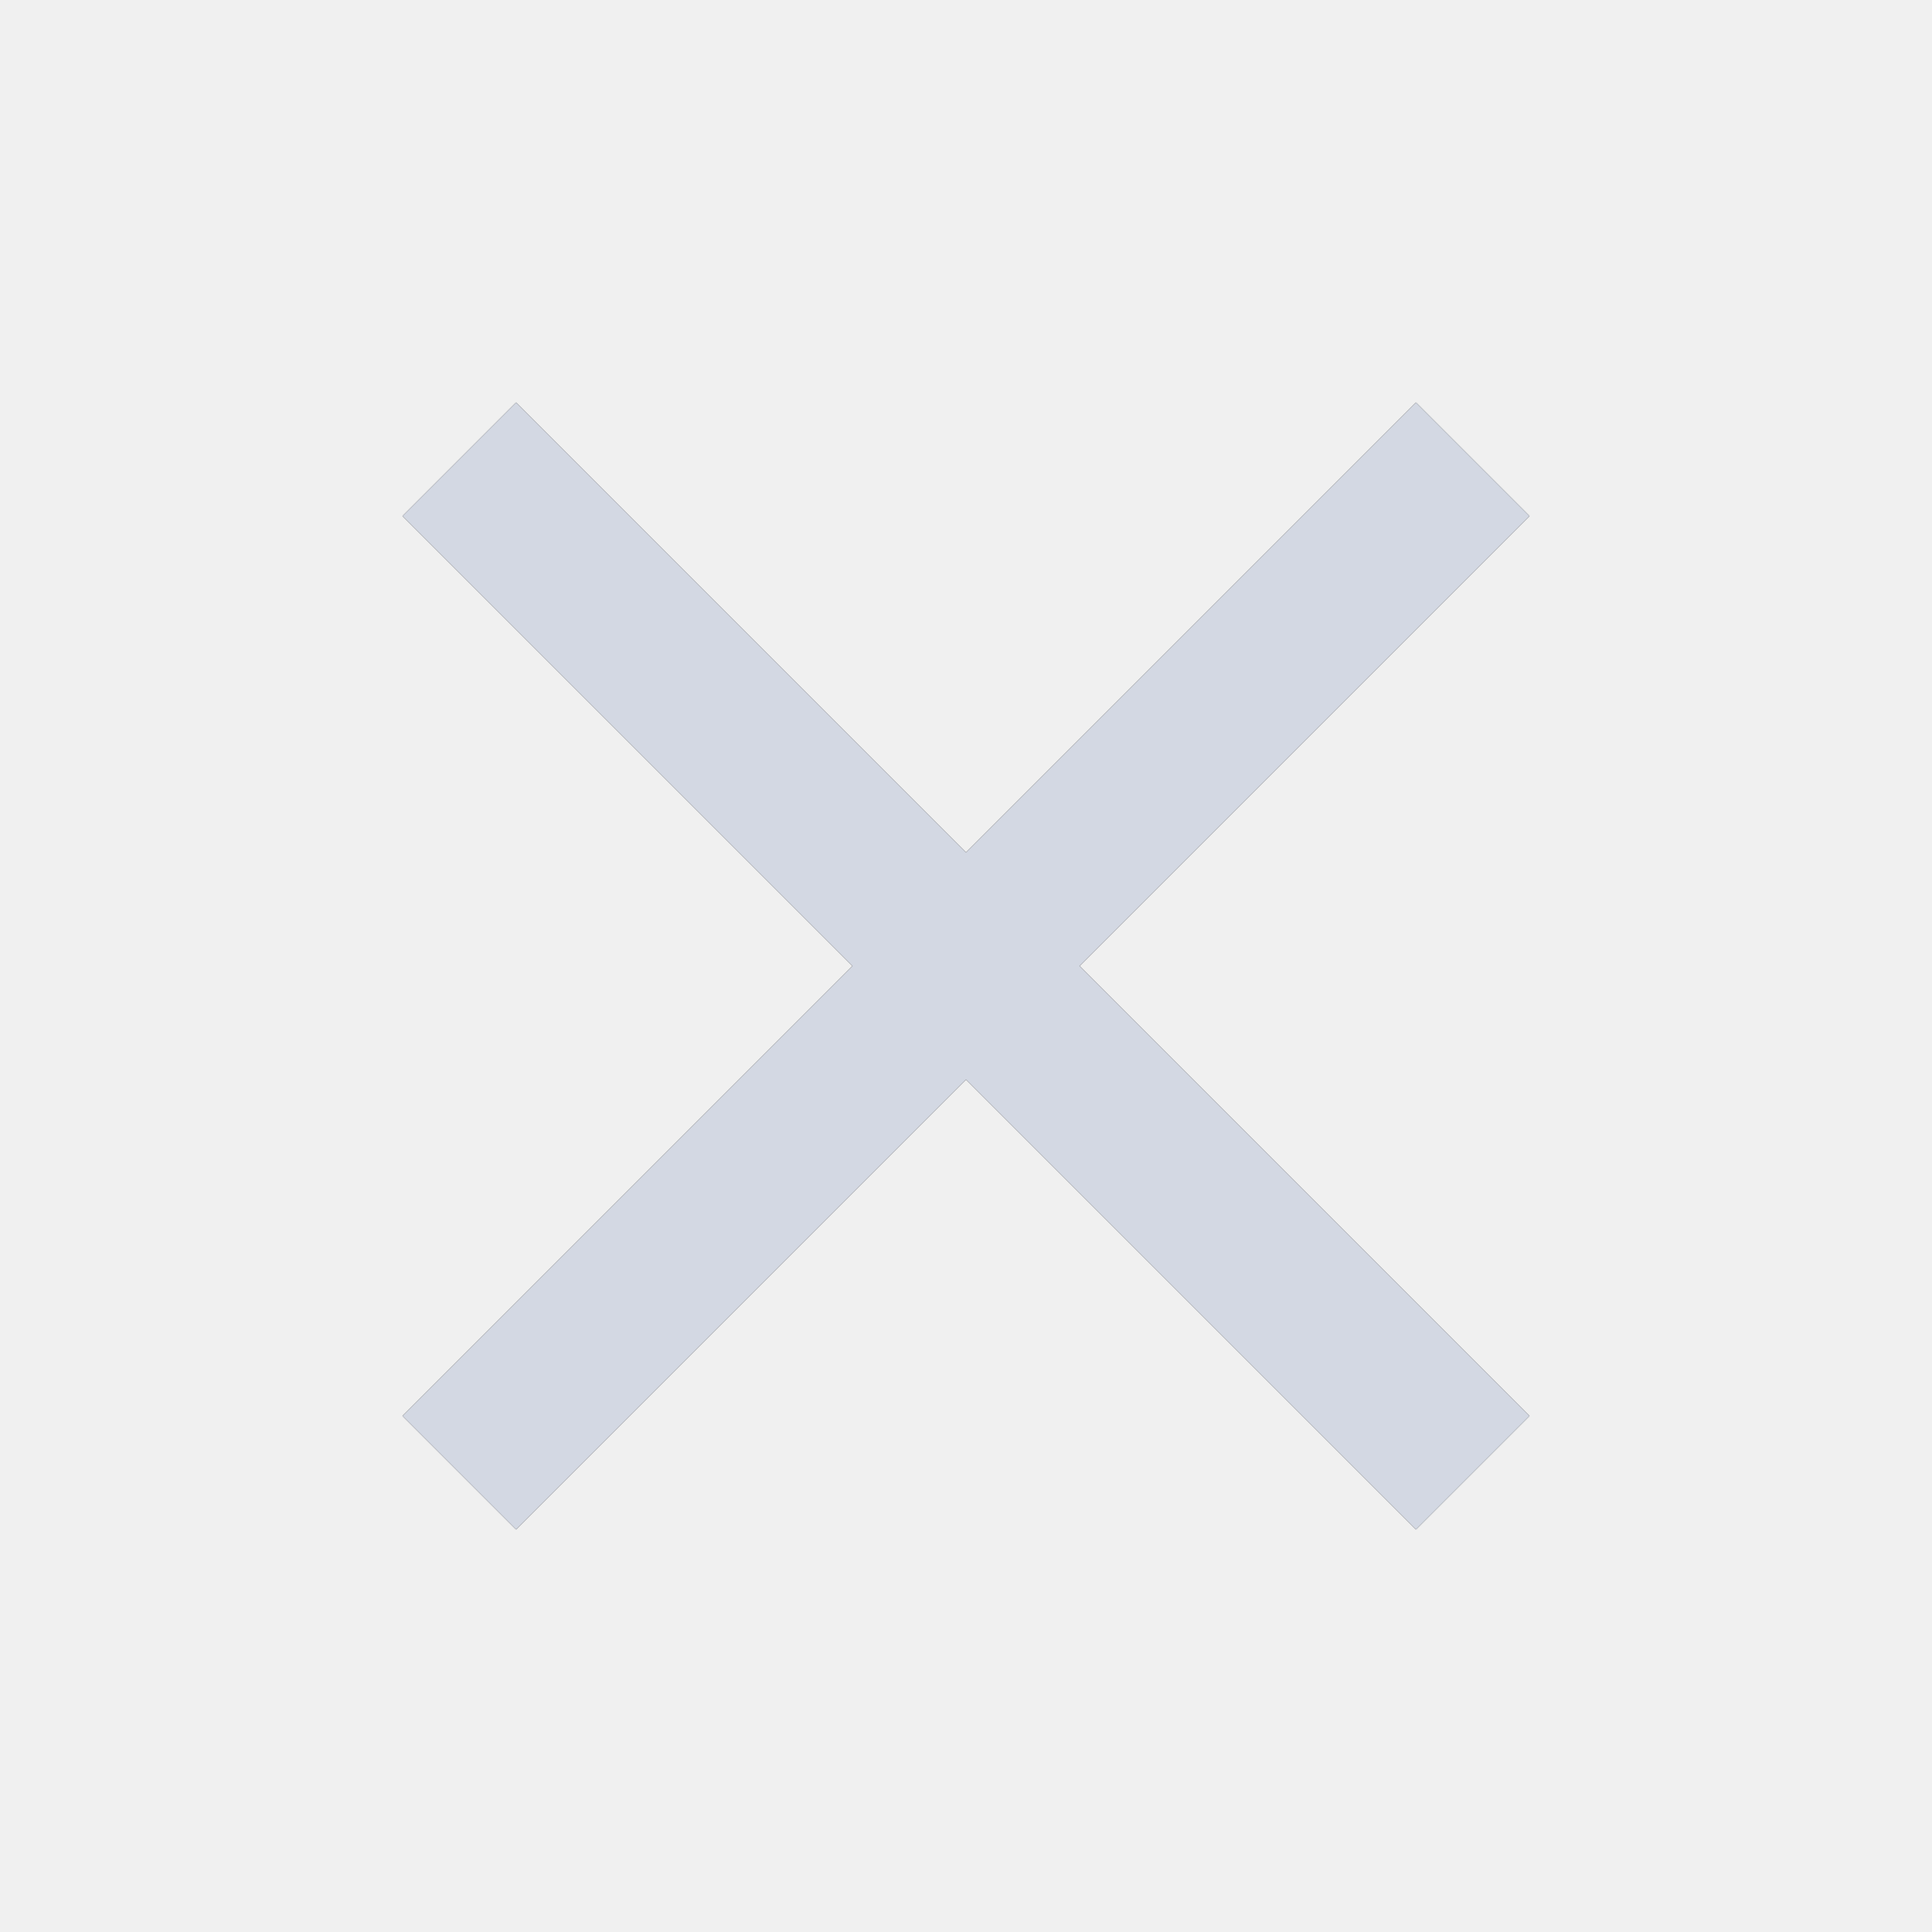
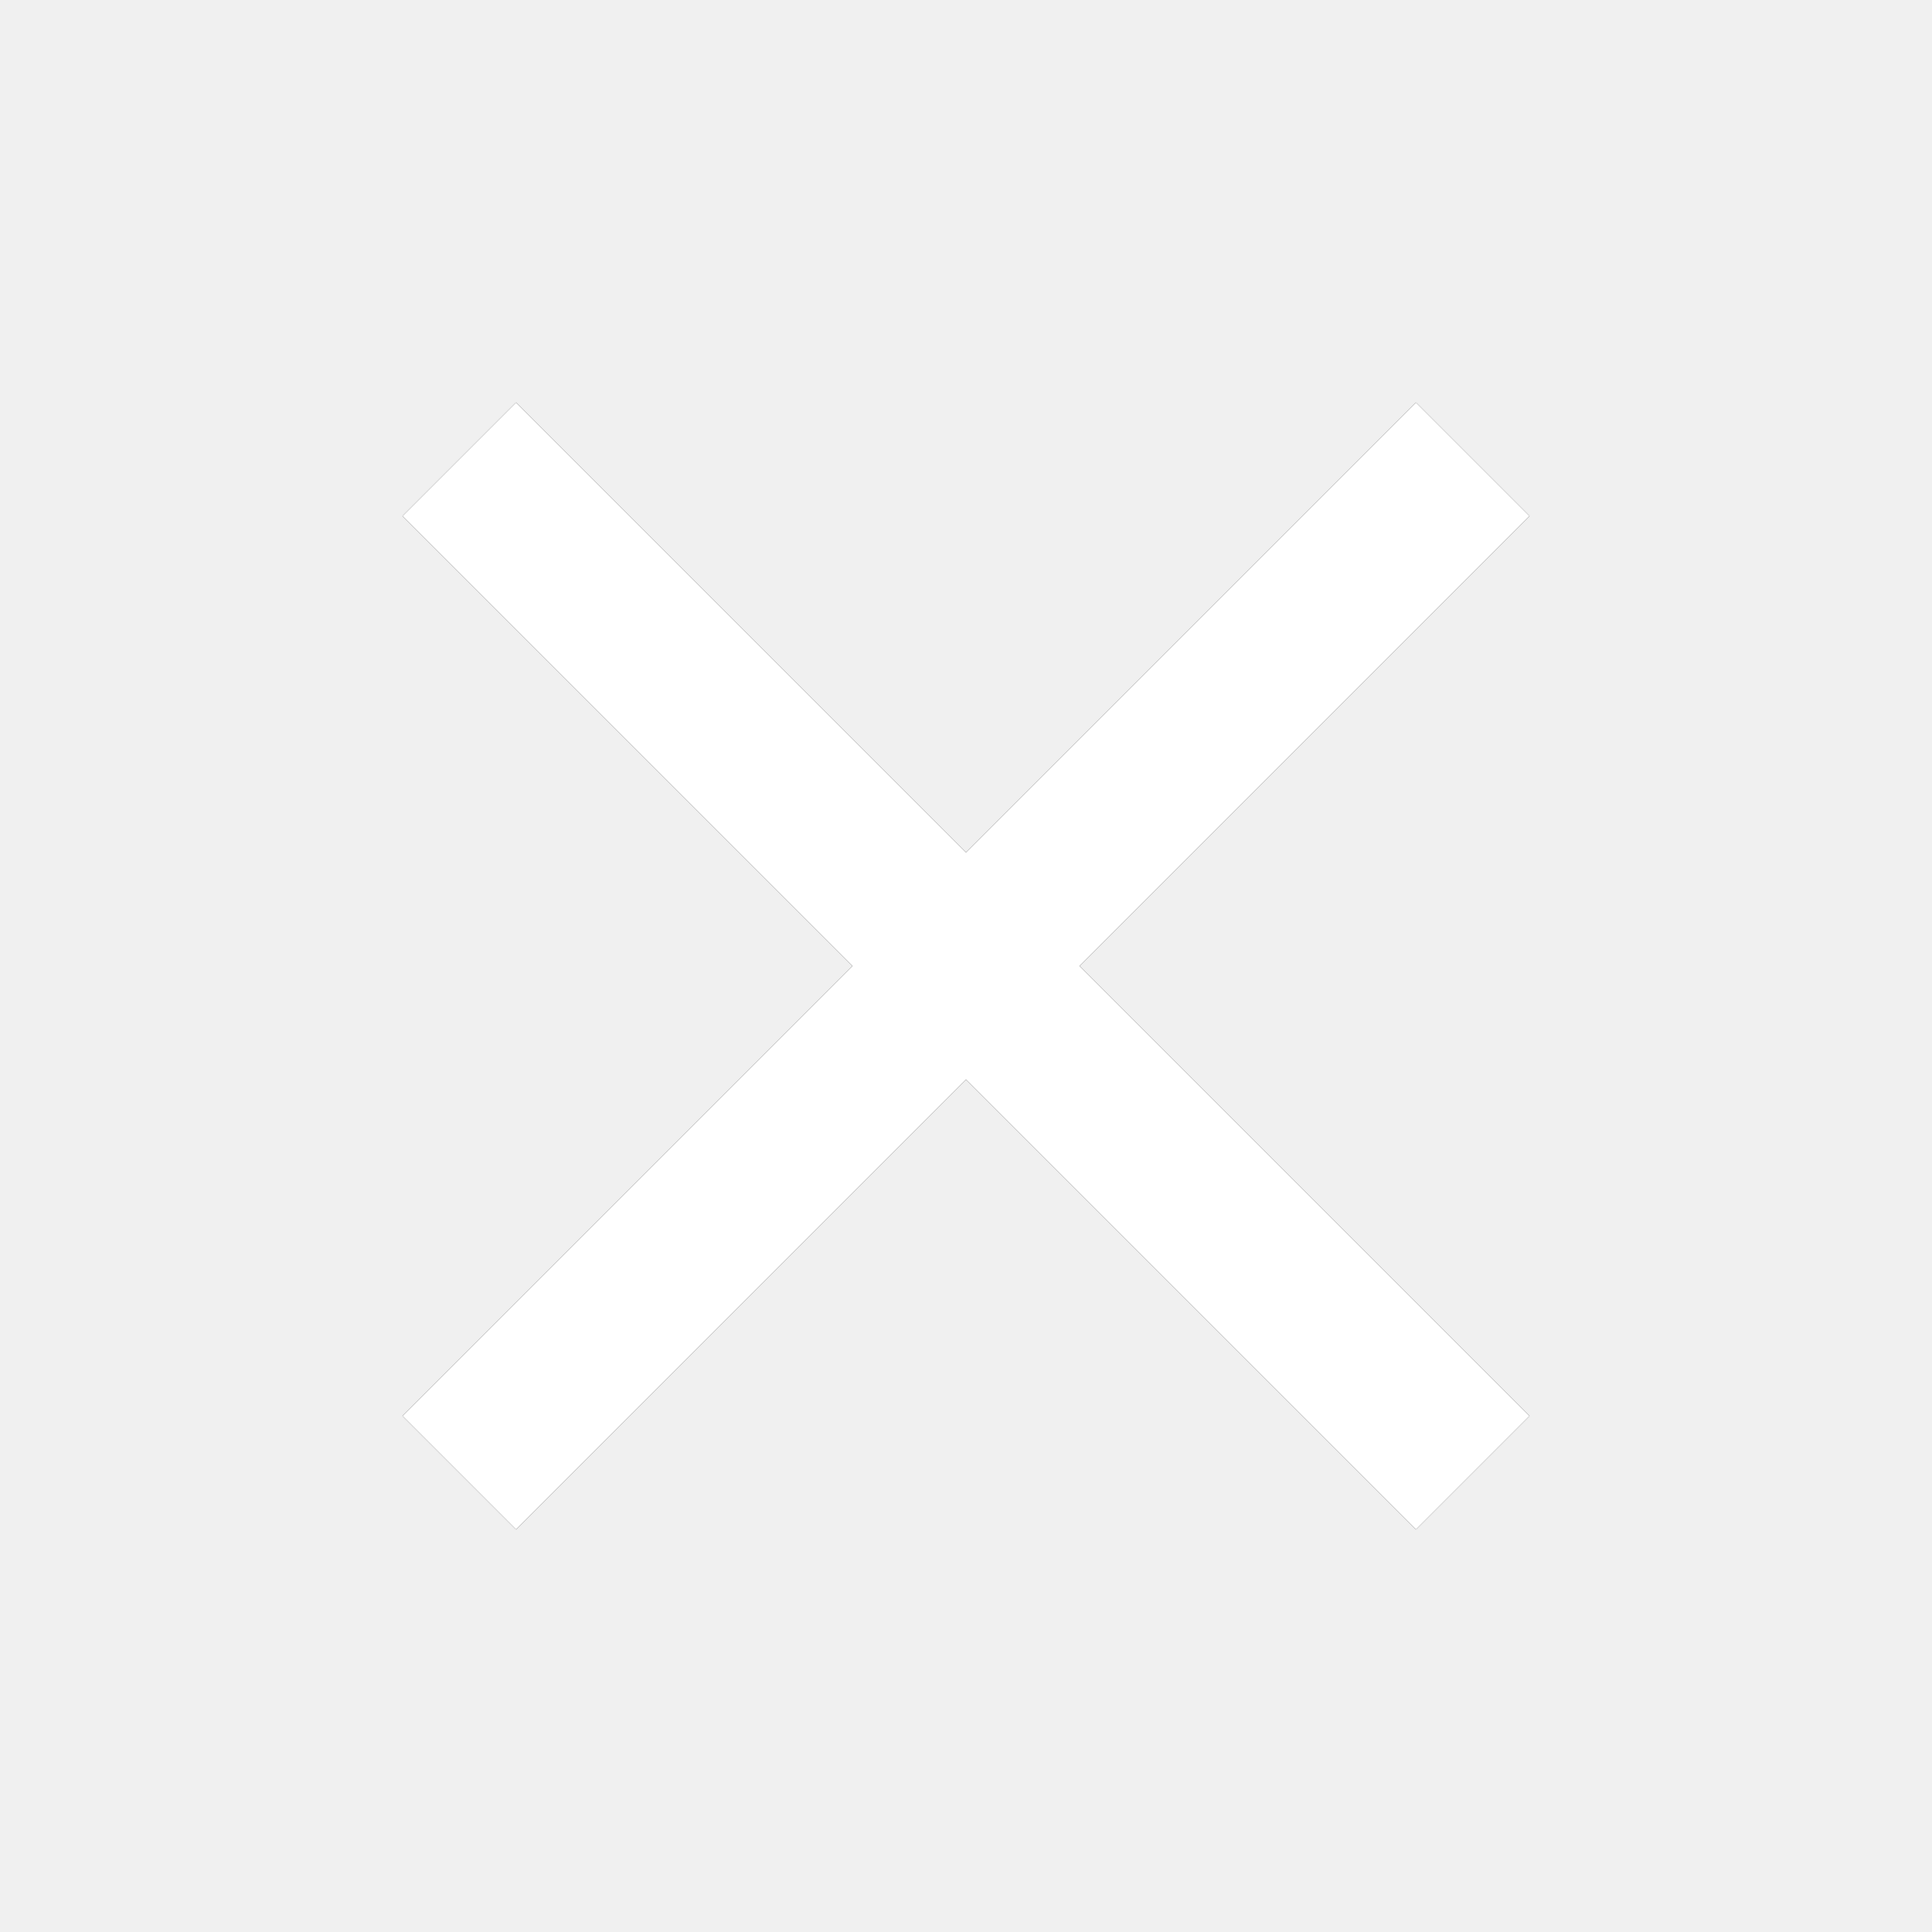
<svg xmlns="http://www.w3.org/2000/svg" xmlns:xlink="http://www.w3.org/1999/xlink" width="24" height="24" viewBox="0 0 24 24">
  <defs>
    <path id="a" d="M14 1.41L12.59 0 7 5.59 1.41 0 0 1.41 5.59 7 0 12.59 1.41 14 7 8.41 12.59 14 14 12.59 8.41 7z" />
  </defs>
  <g fill="none" fill-rule="evenodd" transform="translate(5 5)">
    <mask id="b" fill="#fff">
      <use xlink:href="#a" />
    </mask>
    <use fill="#000" fill-rule="nonzero" xlink:href="#a" />
-     <g fill="#D3D8E3" mask="url(#b)">
+     <g fill="#fff" mask="url(#b)">
      <path d="M-5-5h24v24H-5z" />
    </g>
  </g>
</svg>
